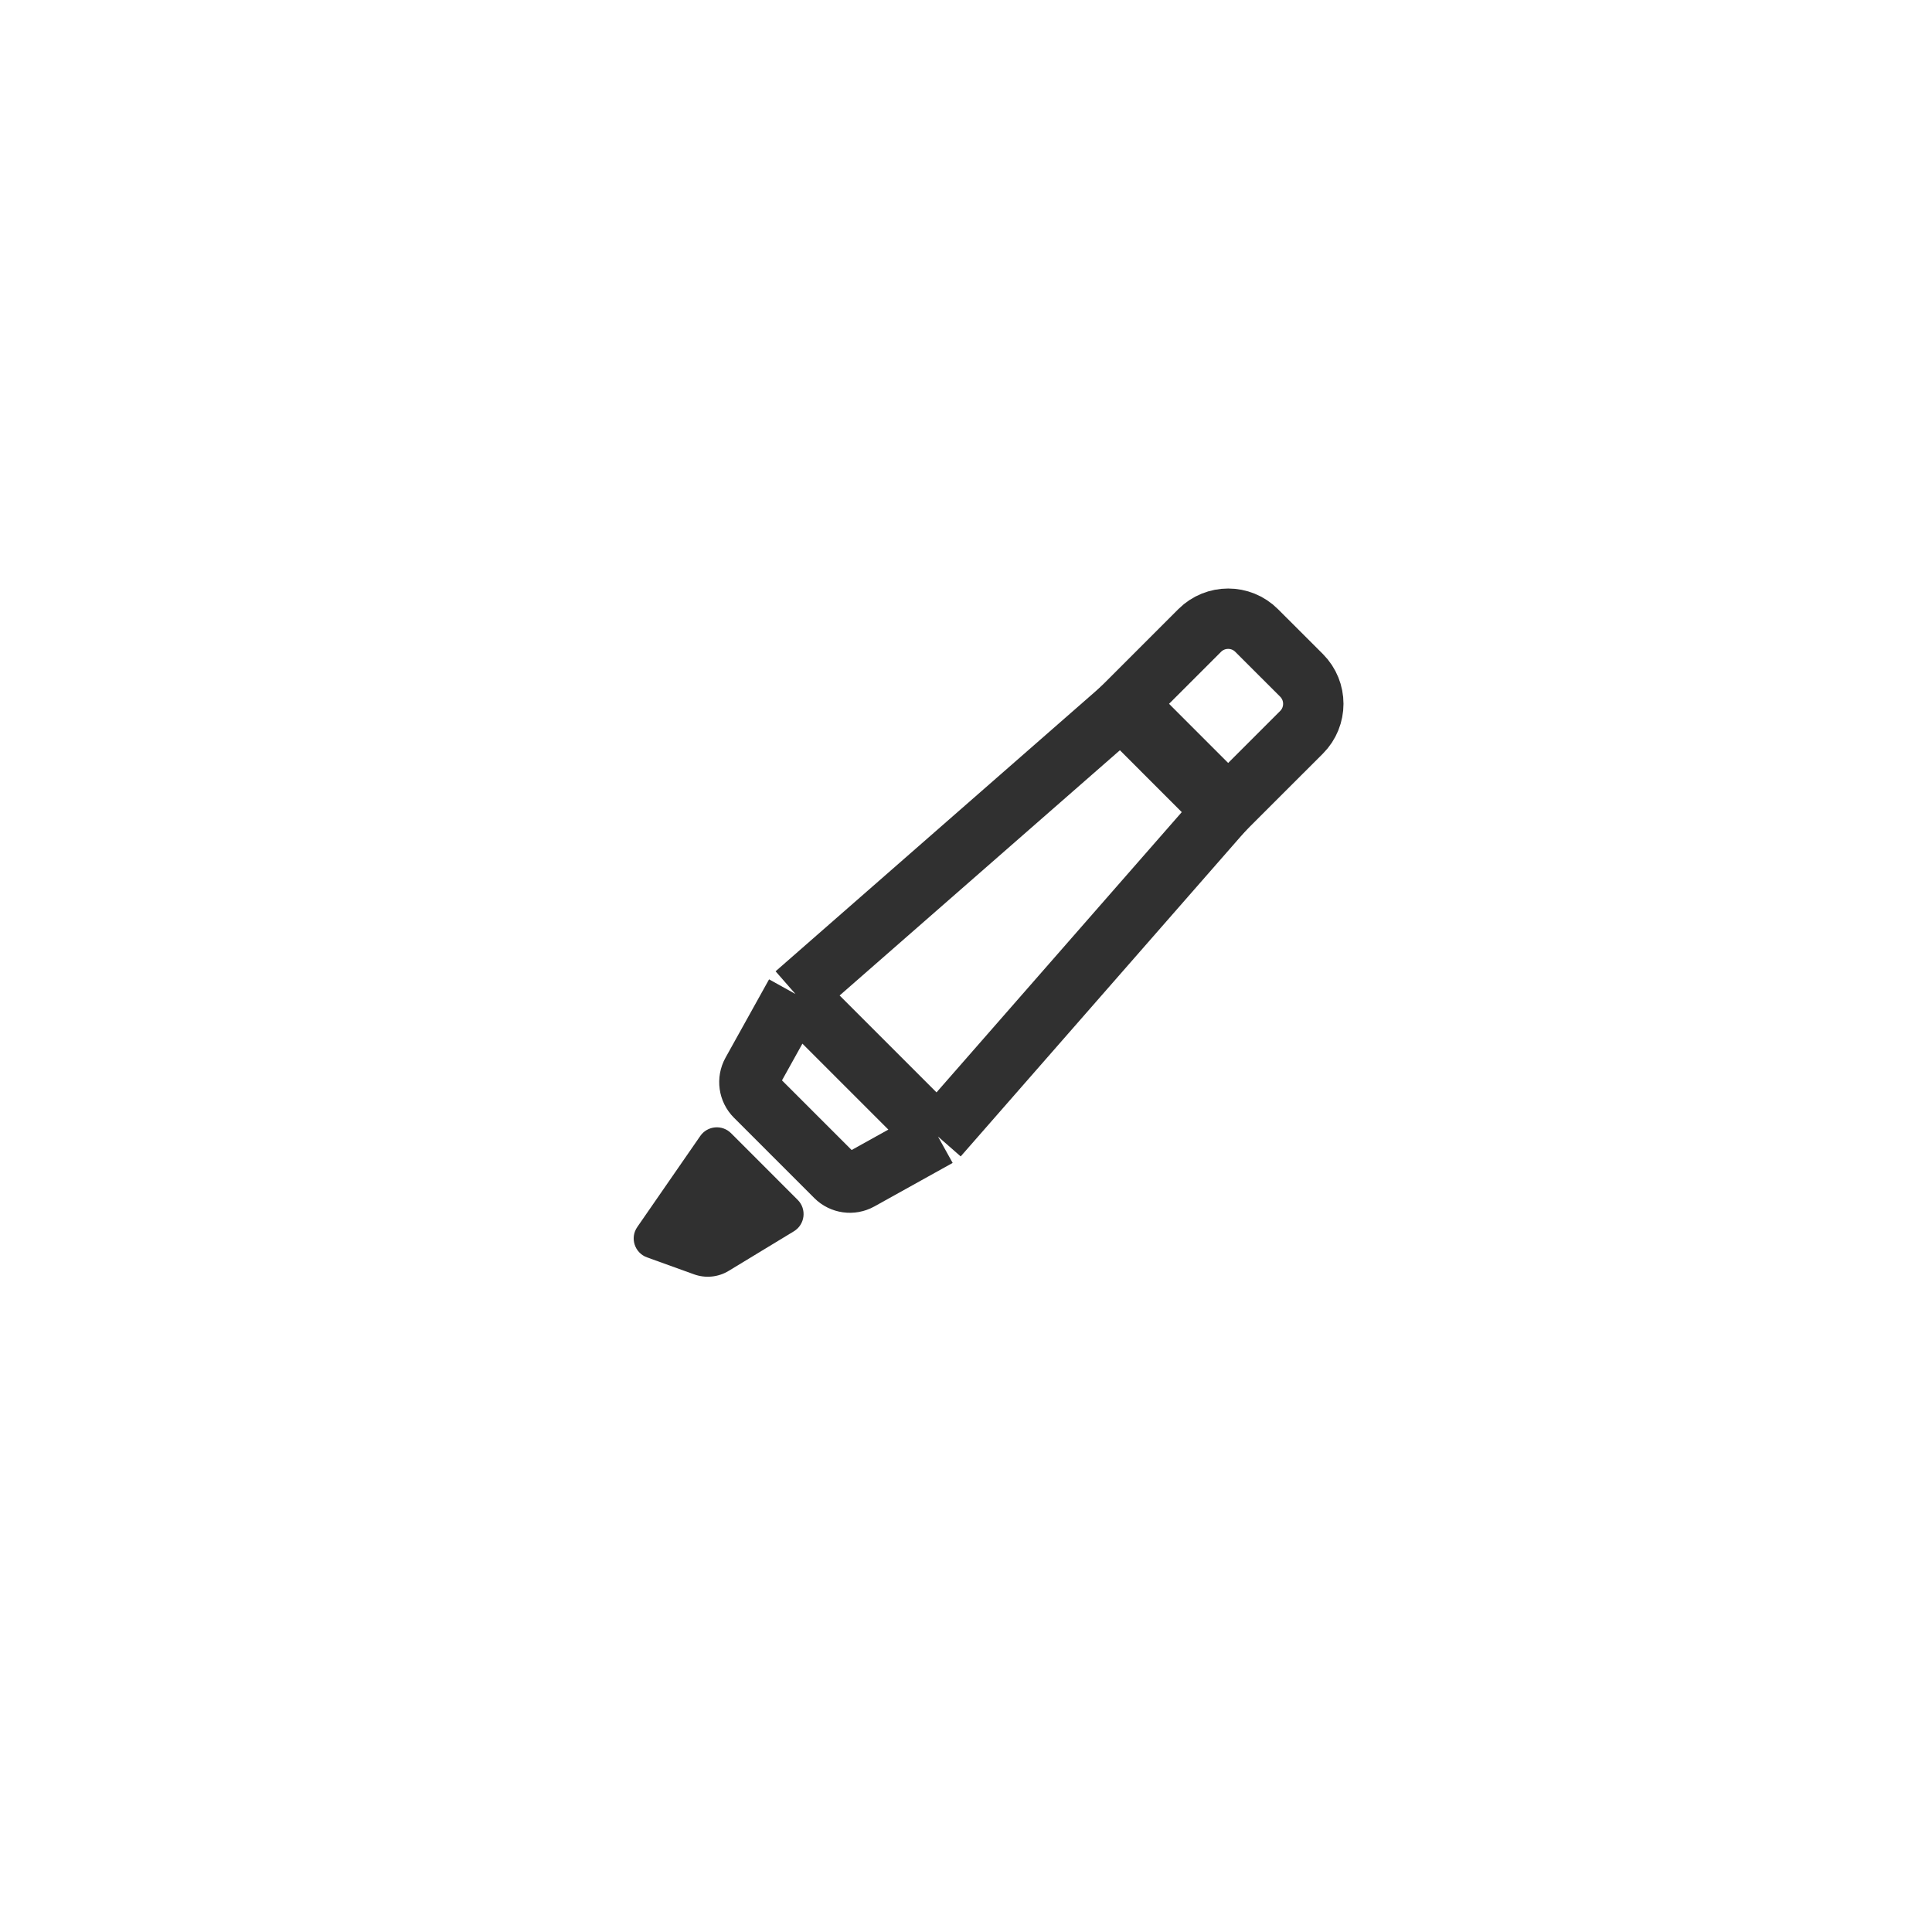
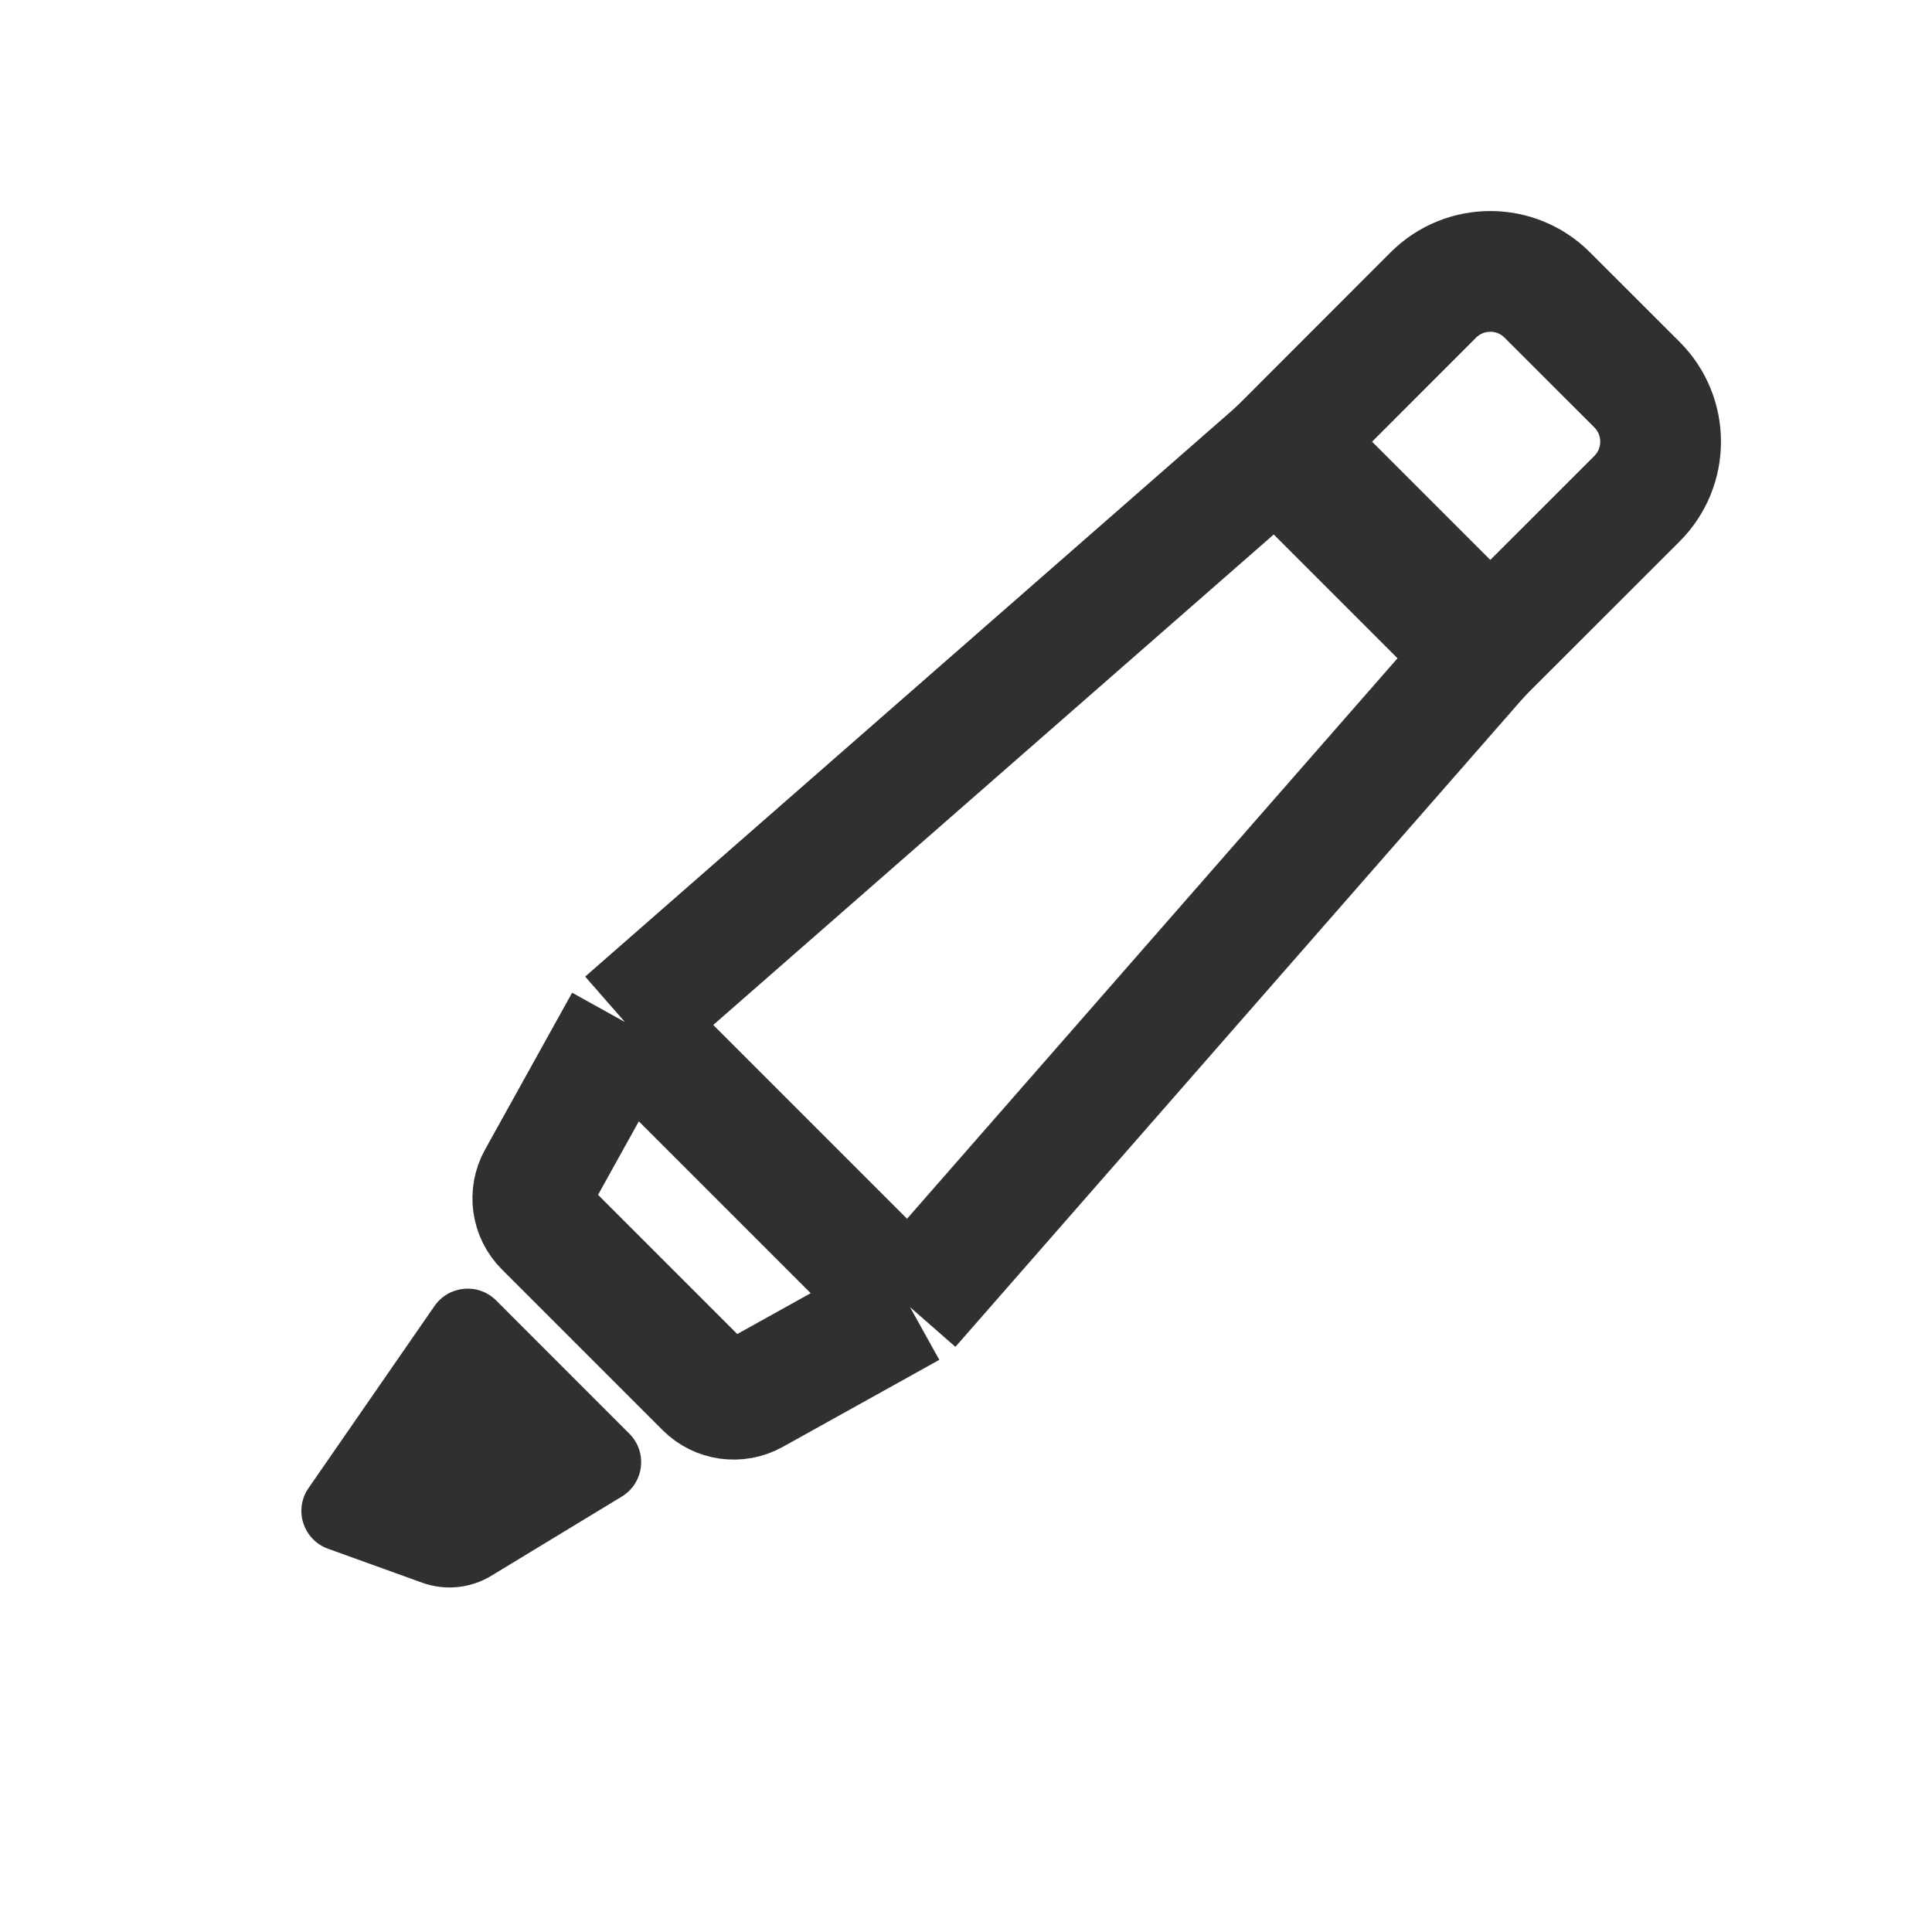
- <svg xmlns="http://www.w3.org/2000/svg" width="48" height="48" viewBox="0 0 48 48" fill="none">
-   <path d="M29.806 15.664C30.197 15.274 30.83 15.274 31.22 15.664L32.336 16.779C32.726 17.17 32.726 17.803 32.336 18.194L30.513 20.016L27.984 17.486L29.806 15.664Z" stroke="#303030" stroke-width="1.5" />
-   <path d="M23.304 28.237L30.387 20.143L27.858 17.613L19.763 24.696M23.304 28.237L19.763 24.696M23.304 28.237L21.358 29.319C21.162 29.427 20.919 29.393 20.761 29.235L18.765 27.239C18.607 27.081 18.573 26.838 18.681 26.642L19.763 24.696" stroke="#303030" stroke-width="1.5" />
-   <path d="M19.818 29.81L18.163 28.154C17.942 27.934 17.576 27.967 17.398 28.223L15.833 30.485C15.646 30.754 15.766 31.128 16.075 31.239L17.245 31.661C17.529 31.763 17.845 31.732 18.103 31.575L19.724 30.591C20.001 30.423 20.048 30.039 19.818 29.81Z" fill="#303030" />
+ <svg xmlns="http://www.w3.org/2000/svg" width="24" height="24" viewBox="0 0 24 24" fill="none">
+   <path d="M17.806 3.664C18.197 3.274 18.83 3.274 19.22 3.664L20.336 4.779C20.726 5.17 20.726 5.803 20.336 6.194L18.513 8.016L15.984 5.487L17.806 3.664Z" stroke="#303030" stroke-width="1.5" />
+   <path d="M11.304 16.237L18.387 8.143L15.857 5.613L7.763 12.696M11.304 16.237L7.763 12.696M11.304 16.237L9.358 17.319C9.162 17.427 8.919 17.393 8.761 17.235L6.765 15.239C6.607 15.081 6.573 14.838 6.682 14.643L7.763 12.696" stroke="#303030" stroke-width="1.5" />
+   <path d="M7.818 17.81L6.163 16.154C5.942 15.934 5.576 15.967 5.398 16.223L3.833 18.485C3.646 18.754 3.766 19.128 4.075 19.239L5.245 19.661C5.529 19.763 5.845 19.732 6.103 19.575L7.724 18.591C8.001 18.423 8.048 18.039 7.818 17.81Z" fill="#303030" />
</svg>
